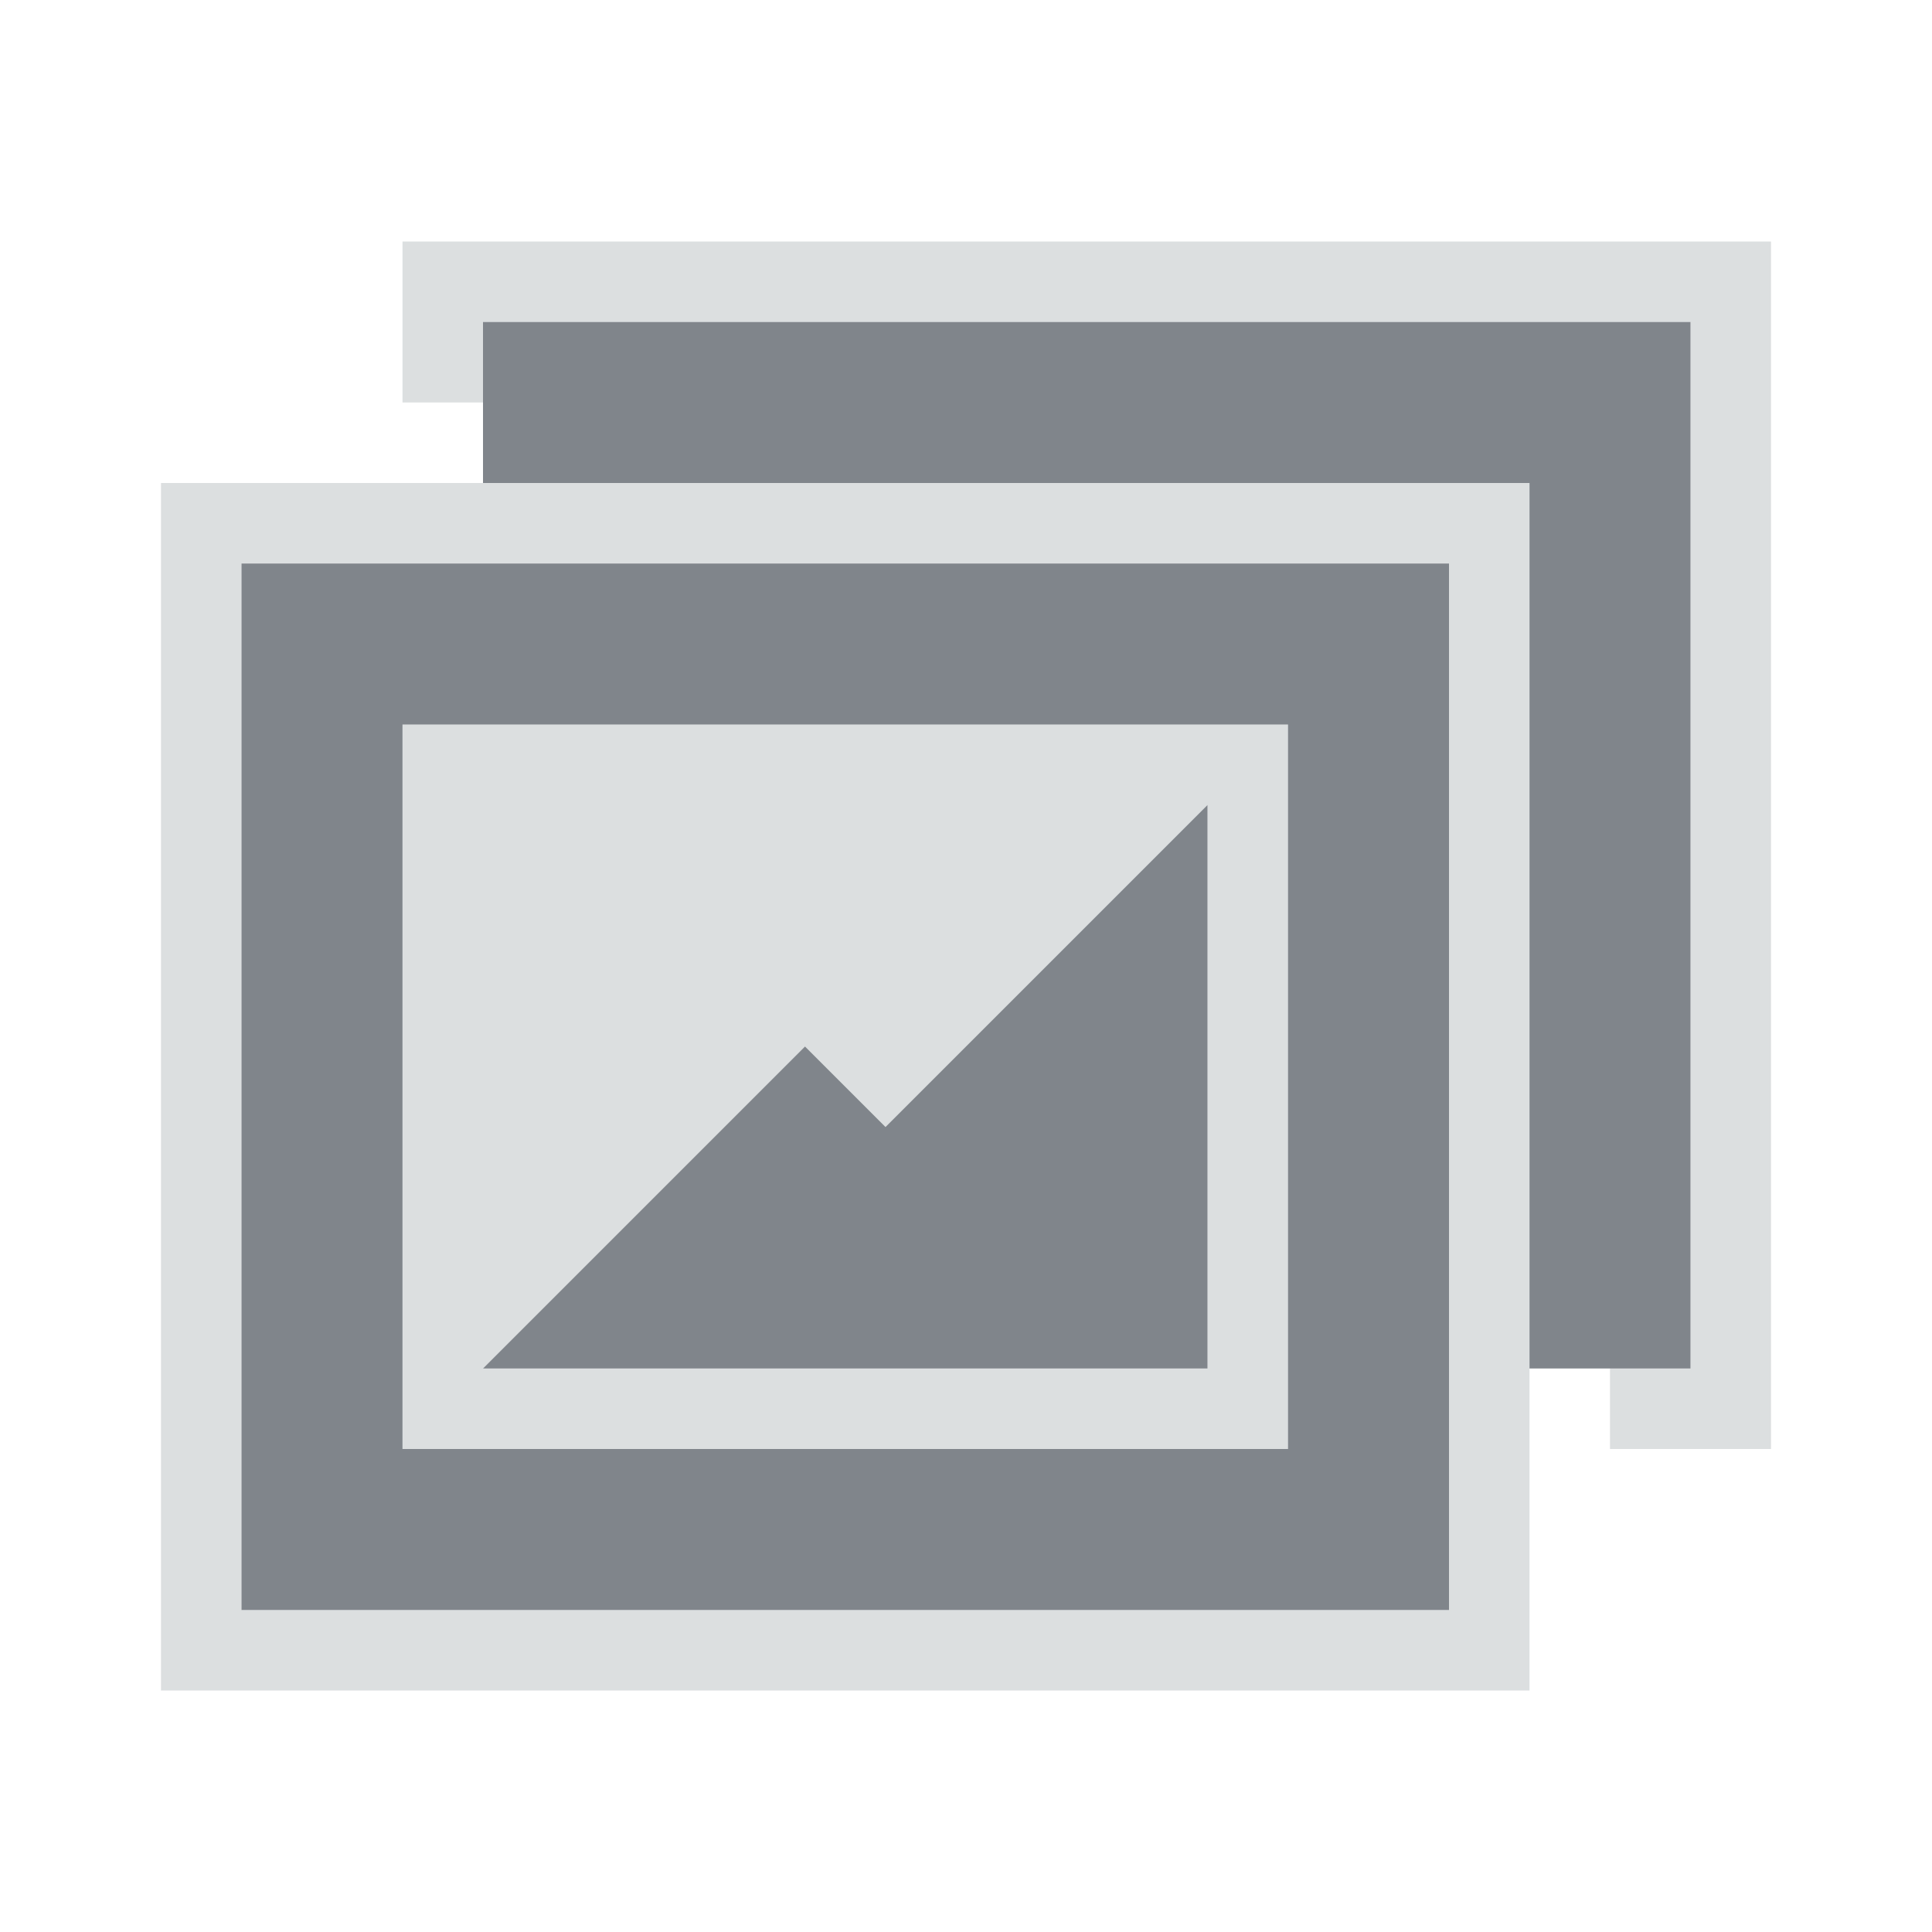
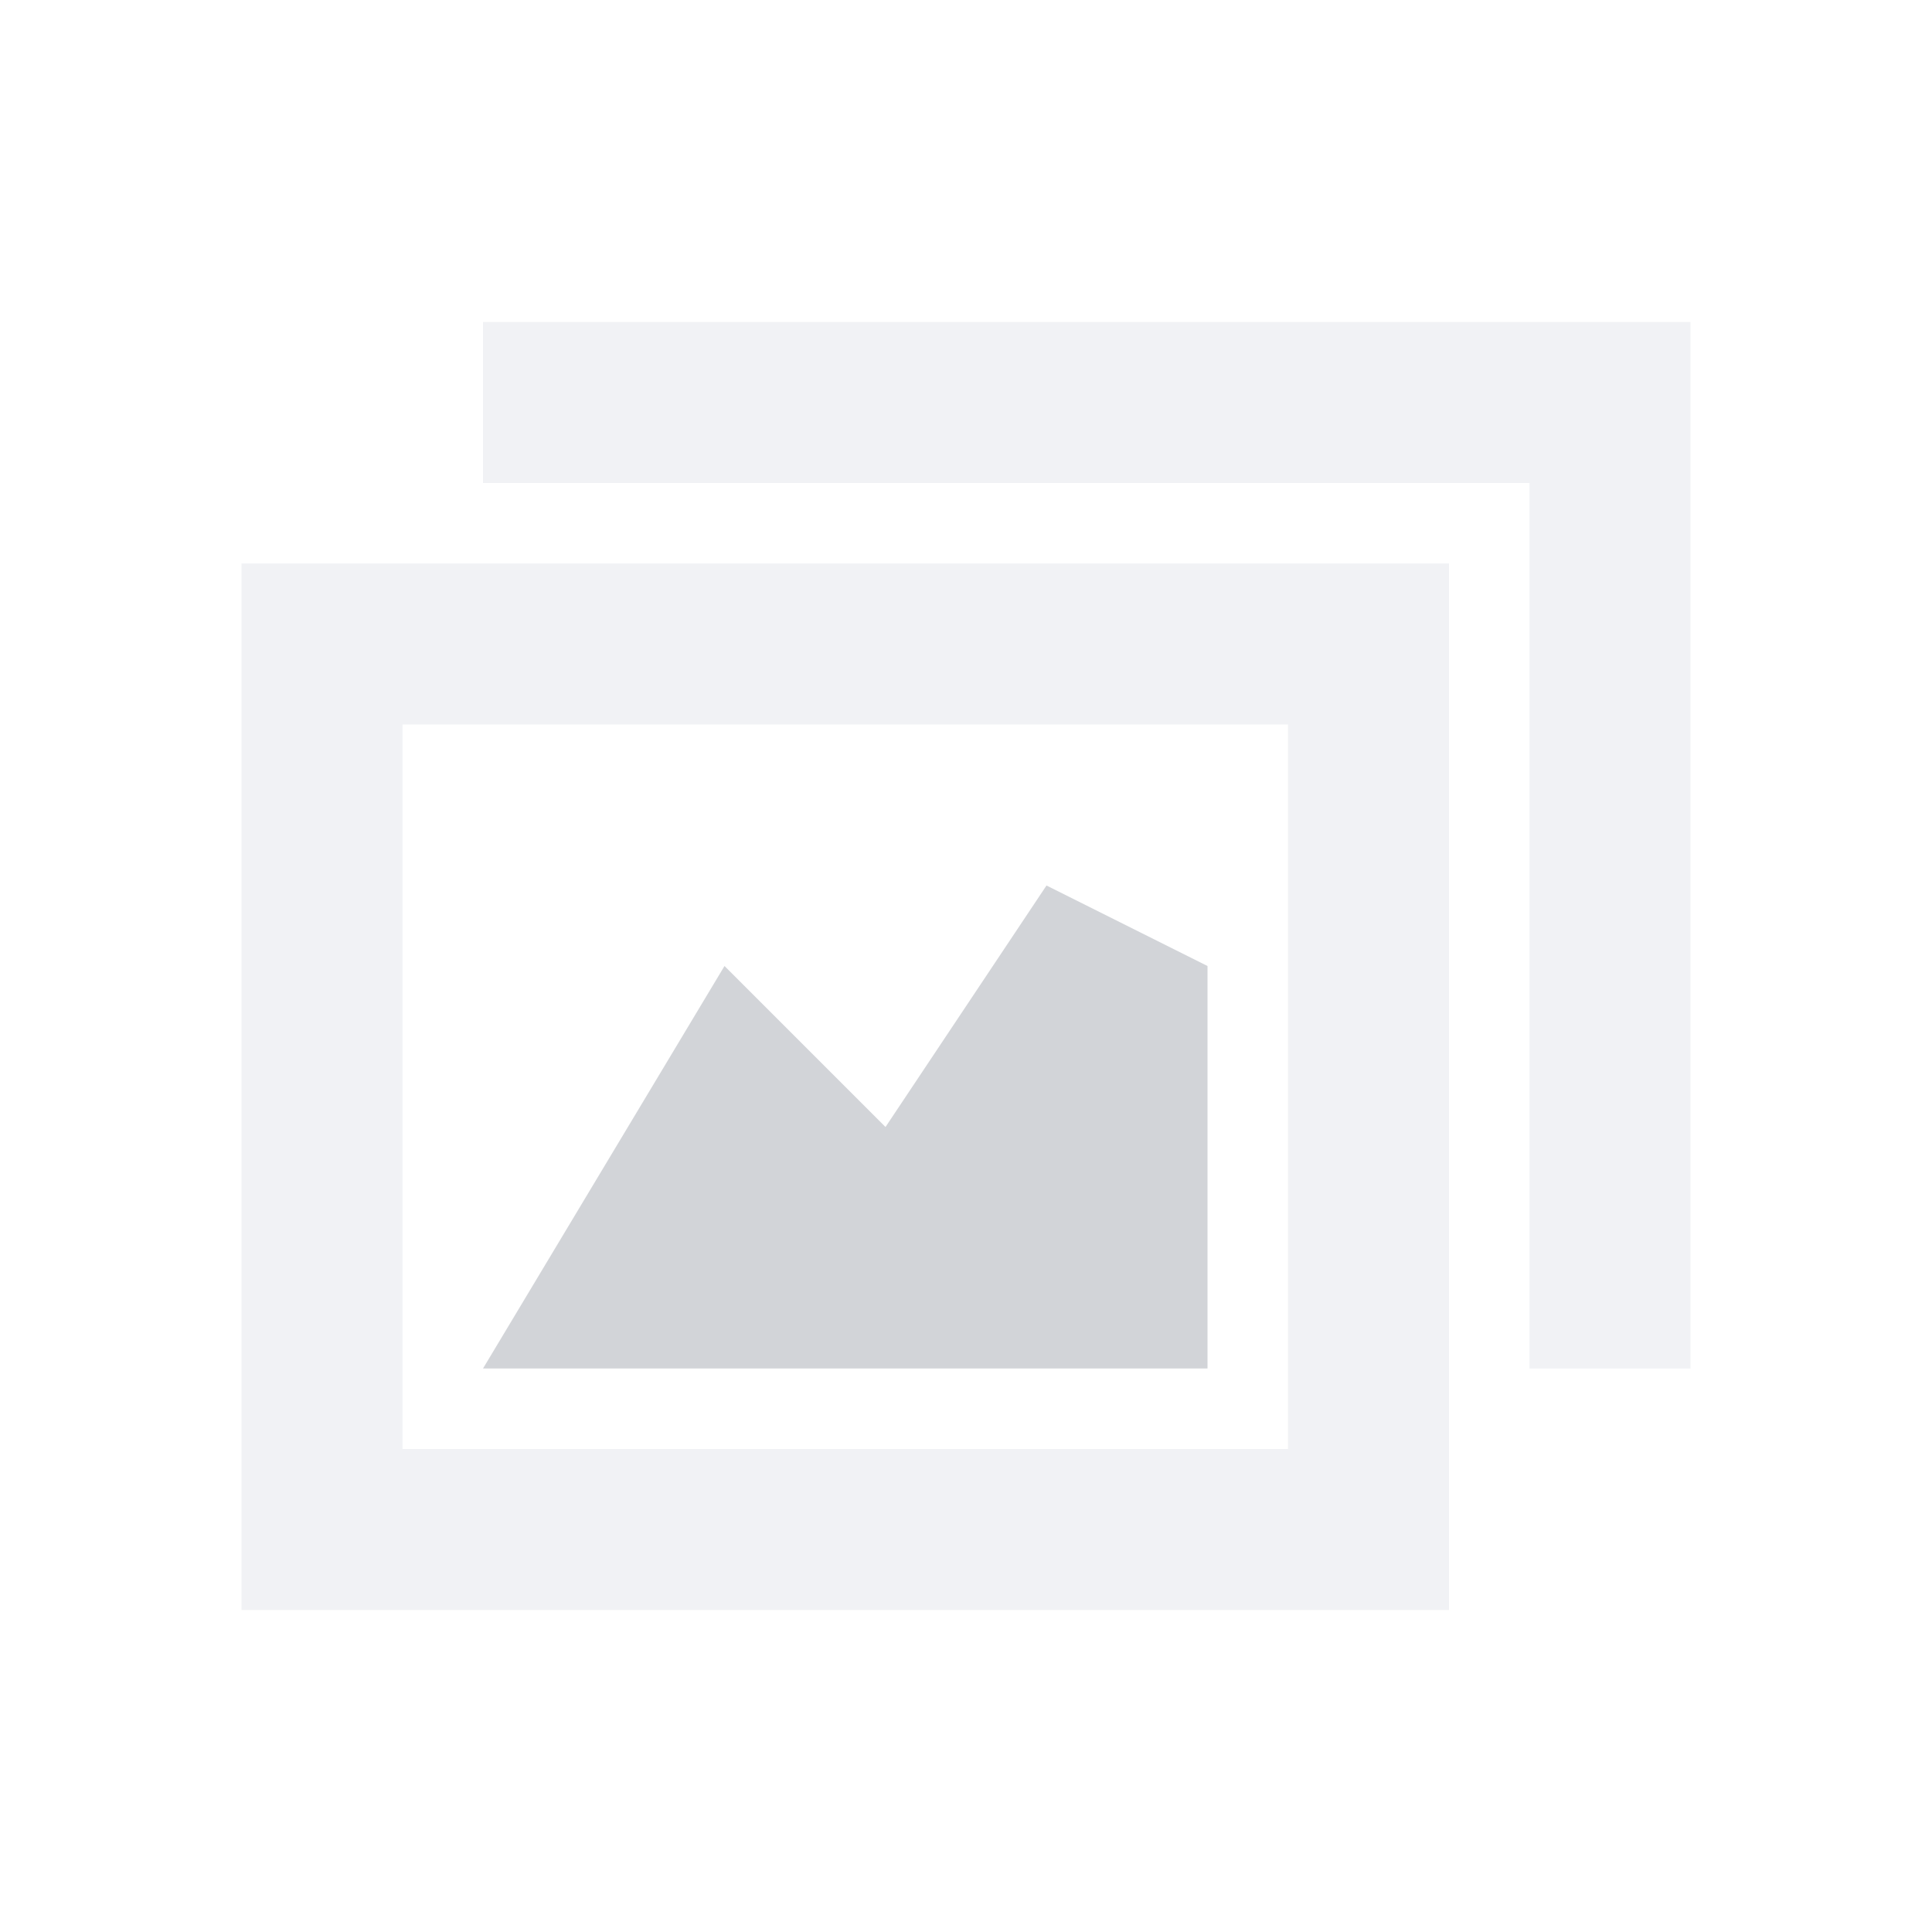
<svg xmlns="http://www.w3.org/2000/svg" id="svg13094" height="24" width="24" version="1.1">
  <defs id="defs2989" />
-   <path style="color:#000000;fill:#d1d4d6;fill-opacity:0.743;fill-rule:nonzero;stroke:none;stroke-width:2;marker:none;visibility:visible;display:inline;overflow:visible;enable-background:accumulate" d="M 5 3 L 5 5 L 6 5 L 6 4 L 21 4 L 21 17 L 20 17 L 20 18 L 22 18 L 22 3 L 5 3 z M 2 6 L 2 21 L 19 21 L 19 19.5 L 19 18 L 19 17 L 19 16.656 L 19 6 L 12 6 L 6 6 L 5 6 L 2 6 z M 3 7 L 18 7 L 18 20 L 3 20 L 3 7 z M 5 9 L 5 18 L 16 18 L 16 9 L 5 9 z M 15 10 L 15 13 L 15 17 L 6 17 L 10 13 L 11 14 L 15 10 z " id="rect2987" />
-   <path id="path2995" d="m 6,4 0,2 13,0 0,11 2,0 L 21,4 6,4 z M 3,7 3,20 18,20 18,7 3,7 z m 2,2 11,0 0,9 -11,0 0,-9 z m 10,1 -4,4 -1,-1 -4,4 9,0 0,-4 0,-3 z" style="fill:#434a54;fill-opacity:0.675;fill-rule:nonzero" />
+   <path style="fill:#EDEFF3;fill-opacity:0.758;fill-rule:nonzero" d="m 6,4 0,2 13,0 0,11 2,0 0,-13 z M 3,7 3,20 18,20 18,7 z m 2,2 11,0 0,9 -11,0 z" id="path2989" />
+   <path id="path2998" d="m 13,11 -2,3 -2,-2 -3,5 9,0 0,-5 z" style="color:#000000;fill:#404957;fill-opacity:0.231;fill-rule:nonzero;stroke:none;marker:none;visibility:visible;display:inline;overflow:visible;enable-background:accumulate" />
</svg>
